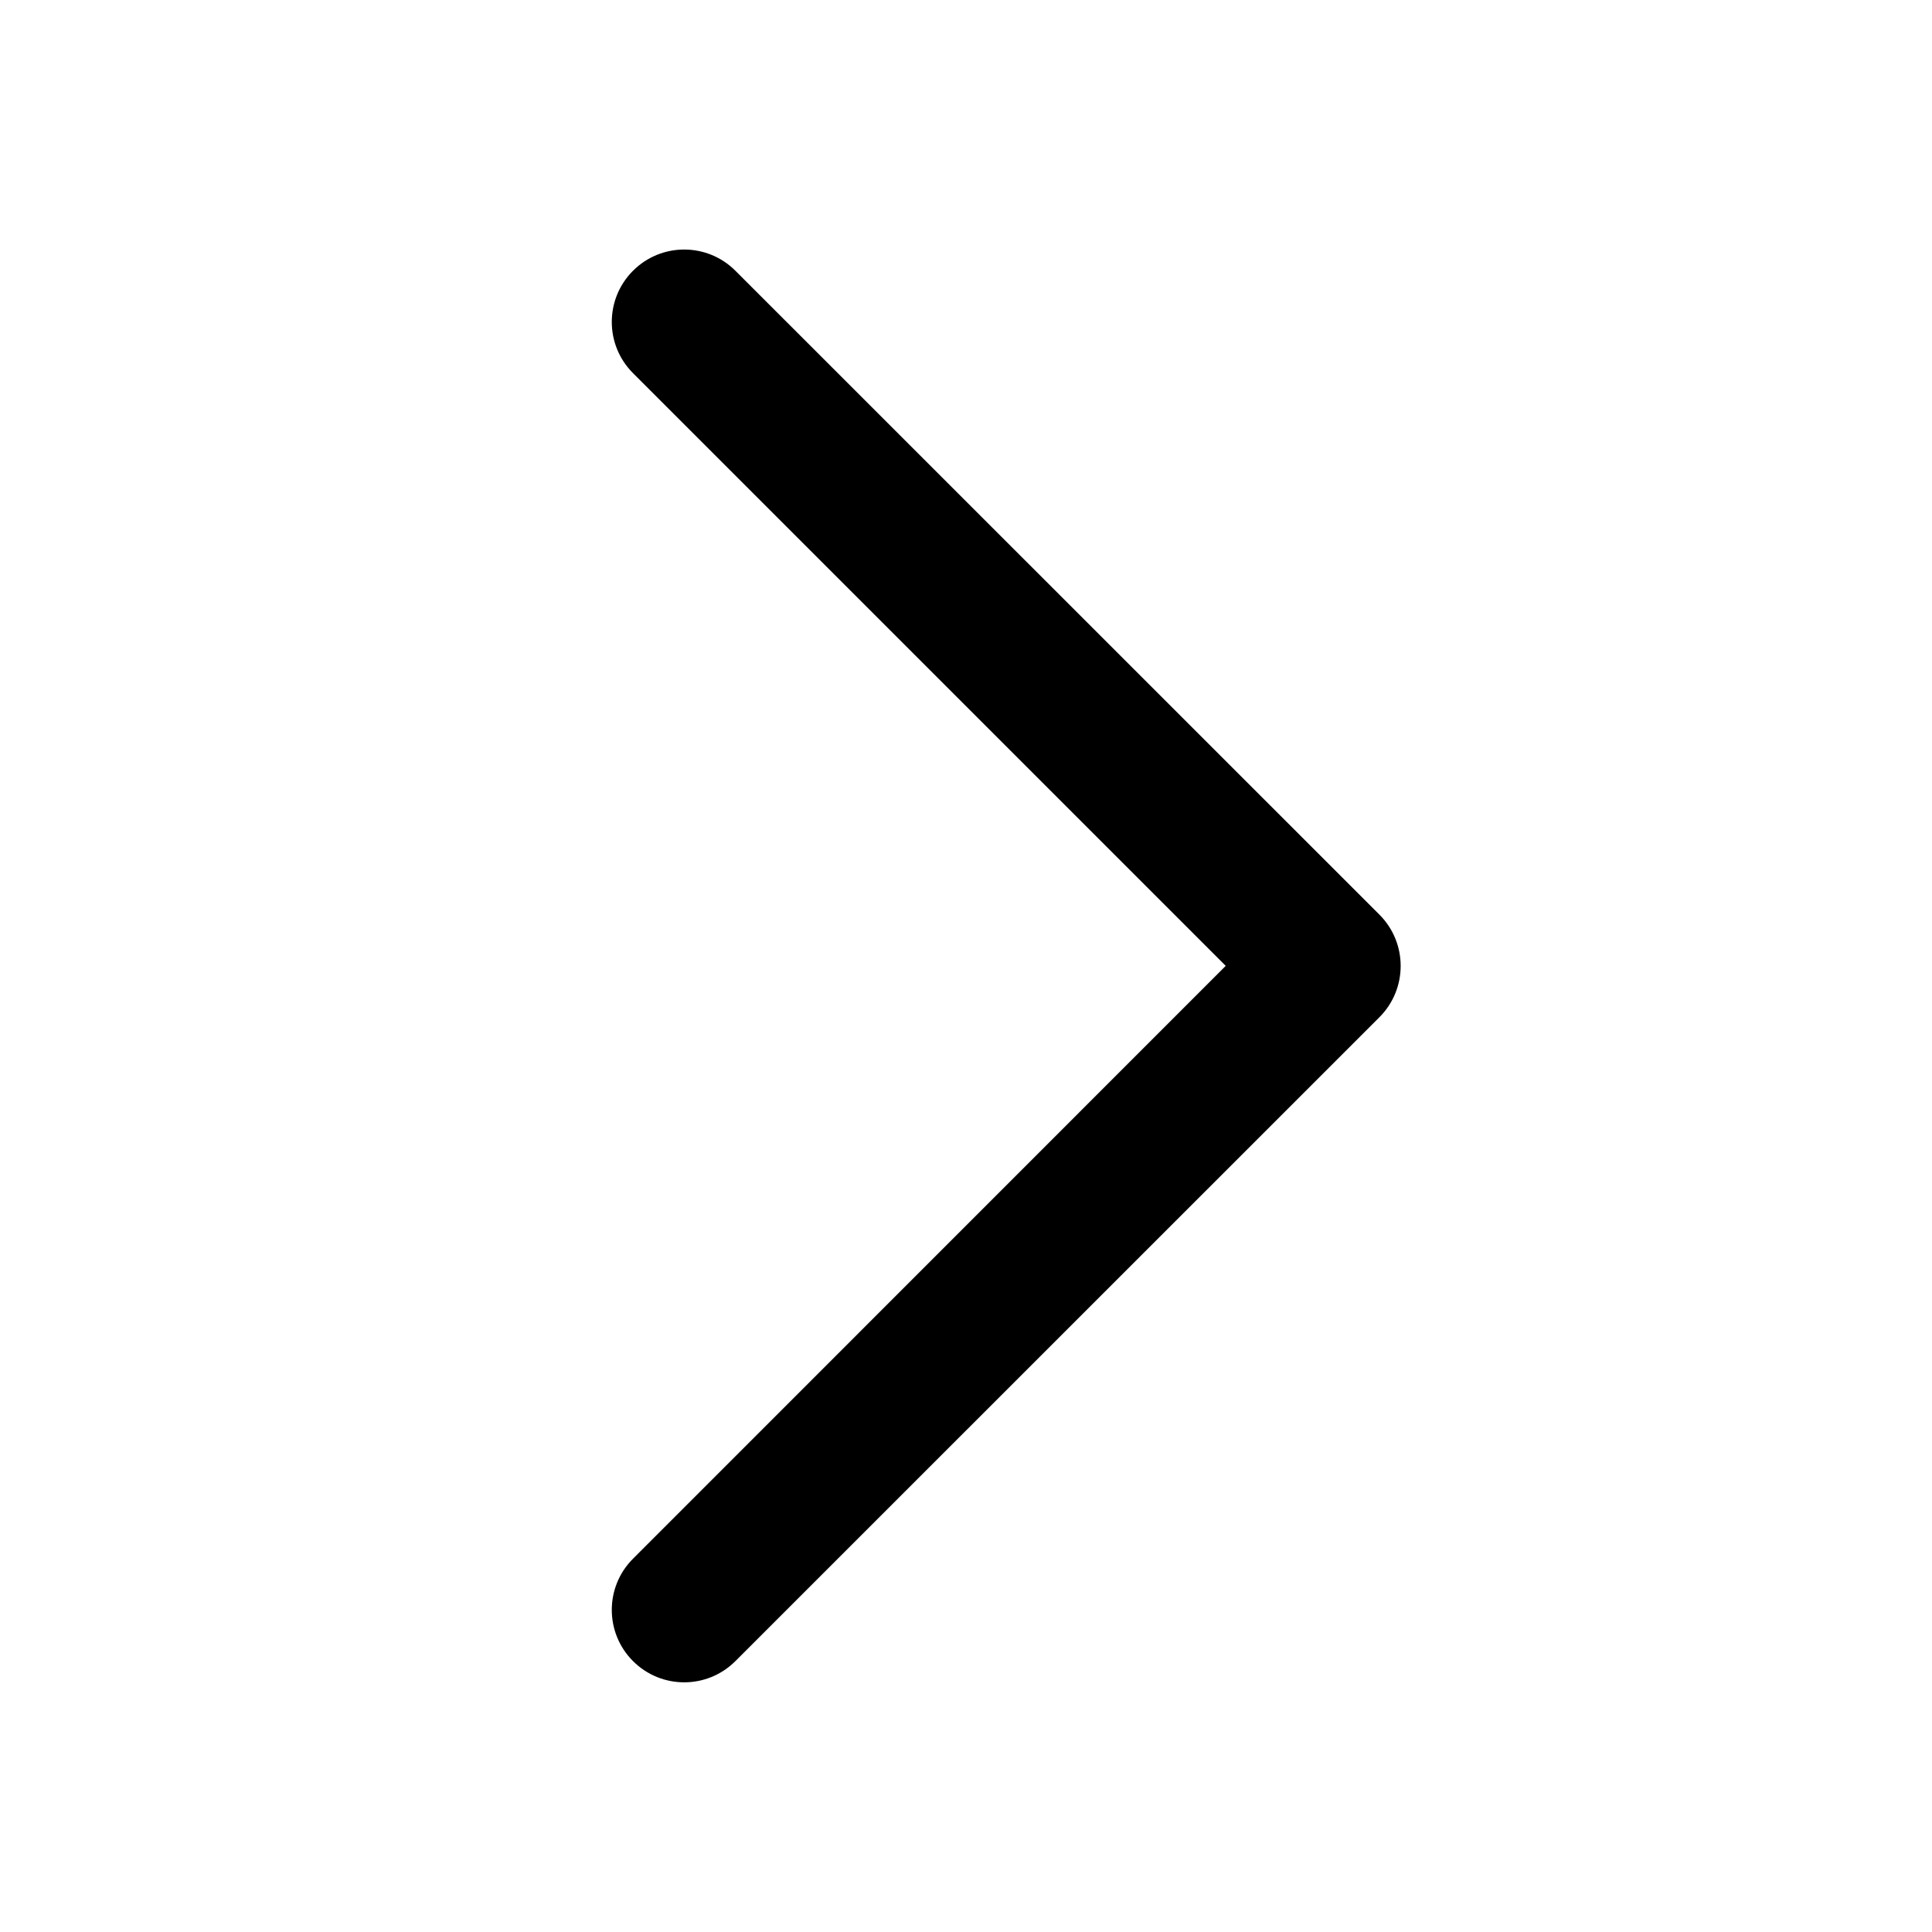
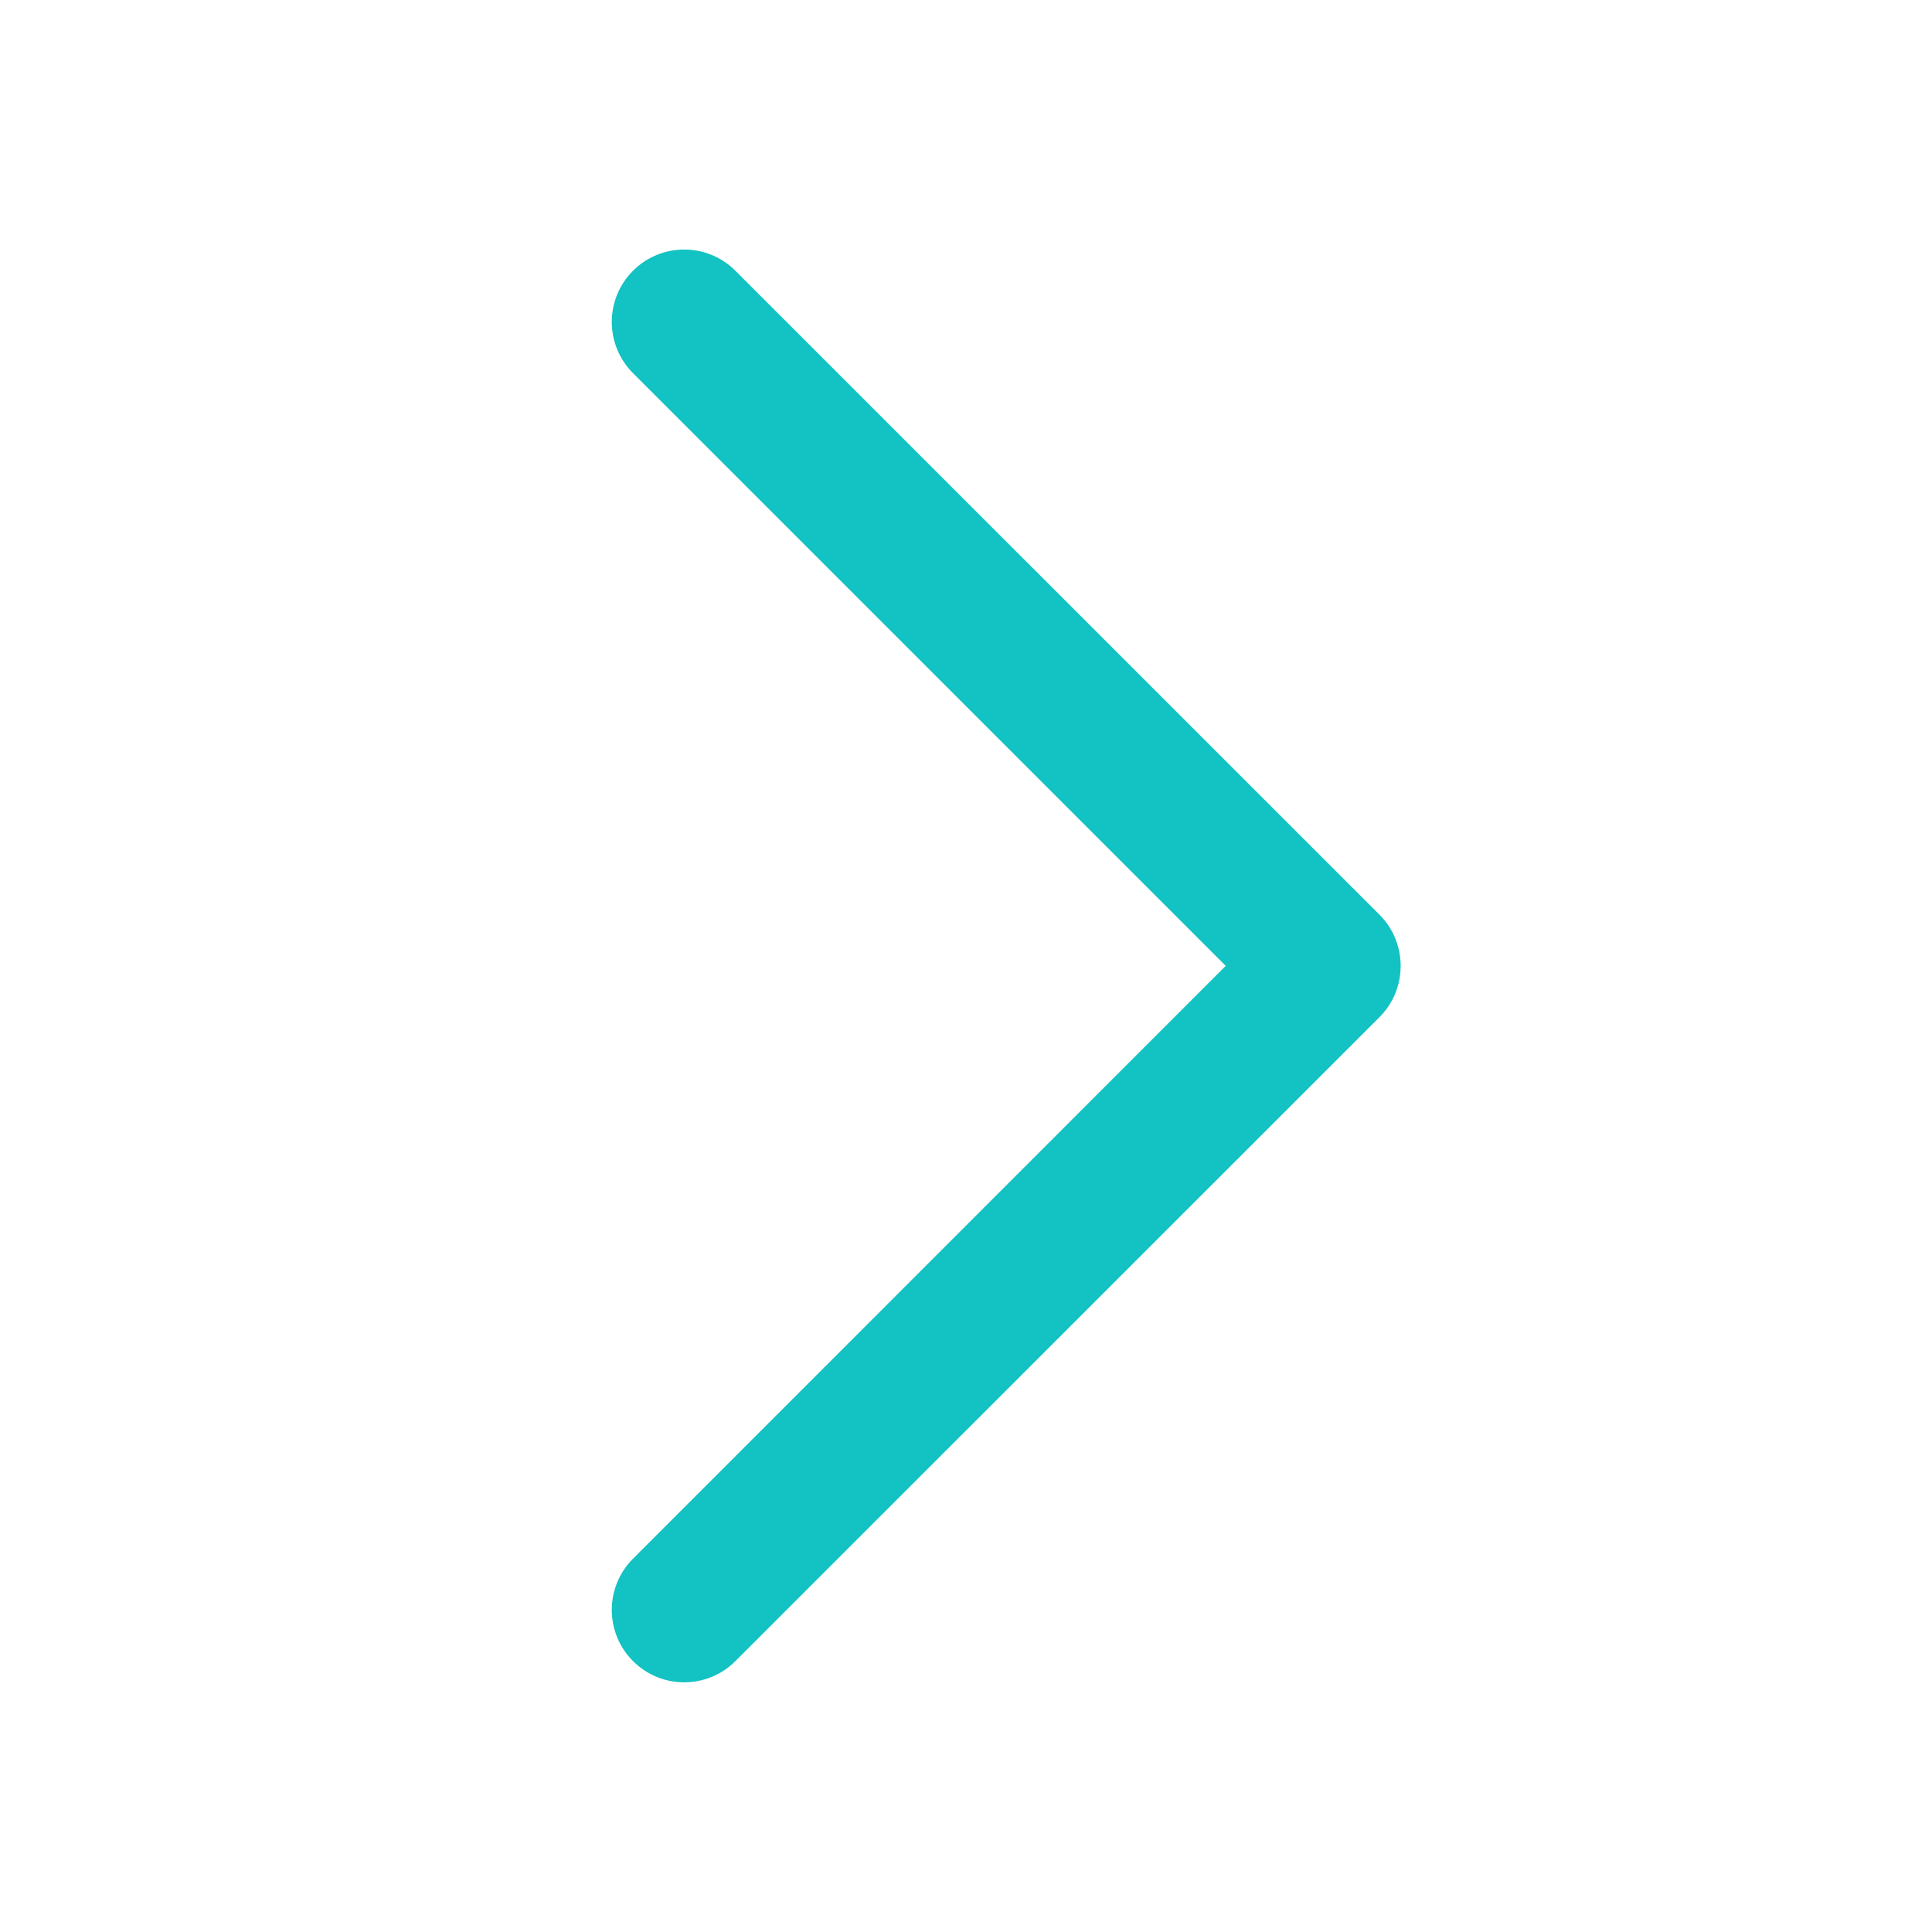
<svg xmlns="http://www.w3.org/2000/svg" width="14" height="14" viewBox="0 0 14 14" fill="none">
  <g id="Shape">
-     <path id="Vector" d="M4.587 1.962C4.382 2.167 4.382 2.499 4.587 2.704L8.882 6.999L4.587 11.295C4.382 11.5 4.382 11.832 4.587 12.037C4.792 12.242 5.124 12.242 5.329 12.037L9.996 7.371C10.201 7.166 10.201 6.833 9.996 6.628L5.329 1.962C5.124 1.757 4.792 1.757 4.587 1.962Z" fill="currentColor" />
+     <path id="Vector" d="M4.587 1.962C4.382 2.167 4.382 2.499 4.587 2.704L8.882 6.999L4.587 11.295C4.382 11.5 4.382 11.832 4.587 12.037C4.792 12.242 5.124 12.242 5.329 12.037L9.996 7.371C10.201 7.166 10.201 6.833 9.996 6.628L5.329 1.962C5.124 1.757 4.792 1.757 4.587 1.962Z" fill="#13C2C2" />
  </g>
</svg>
